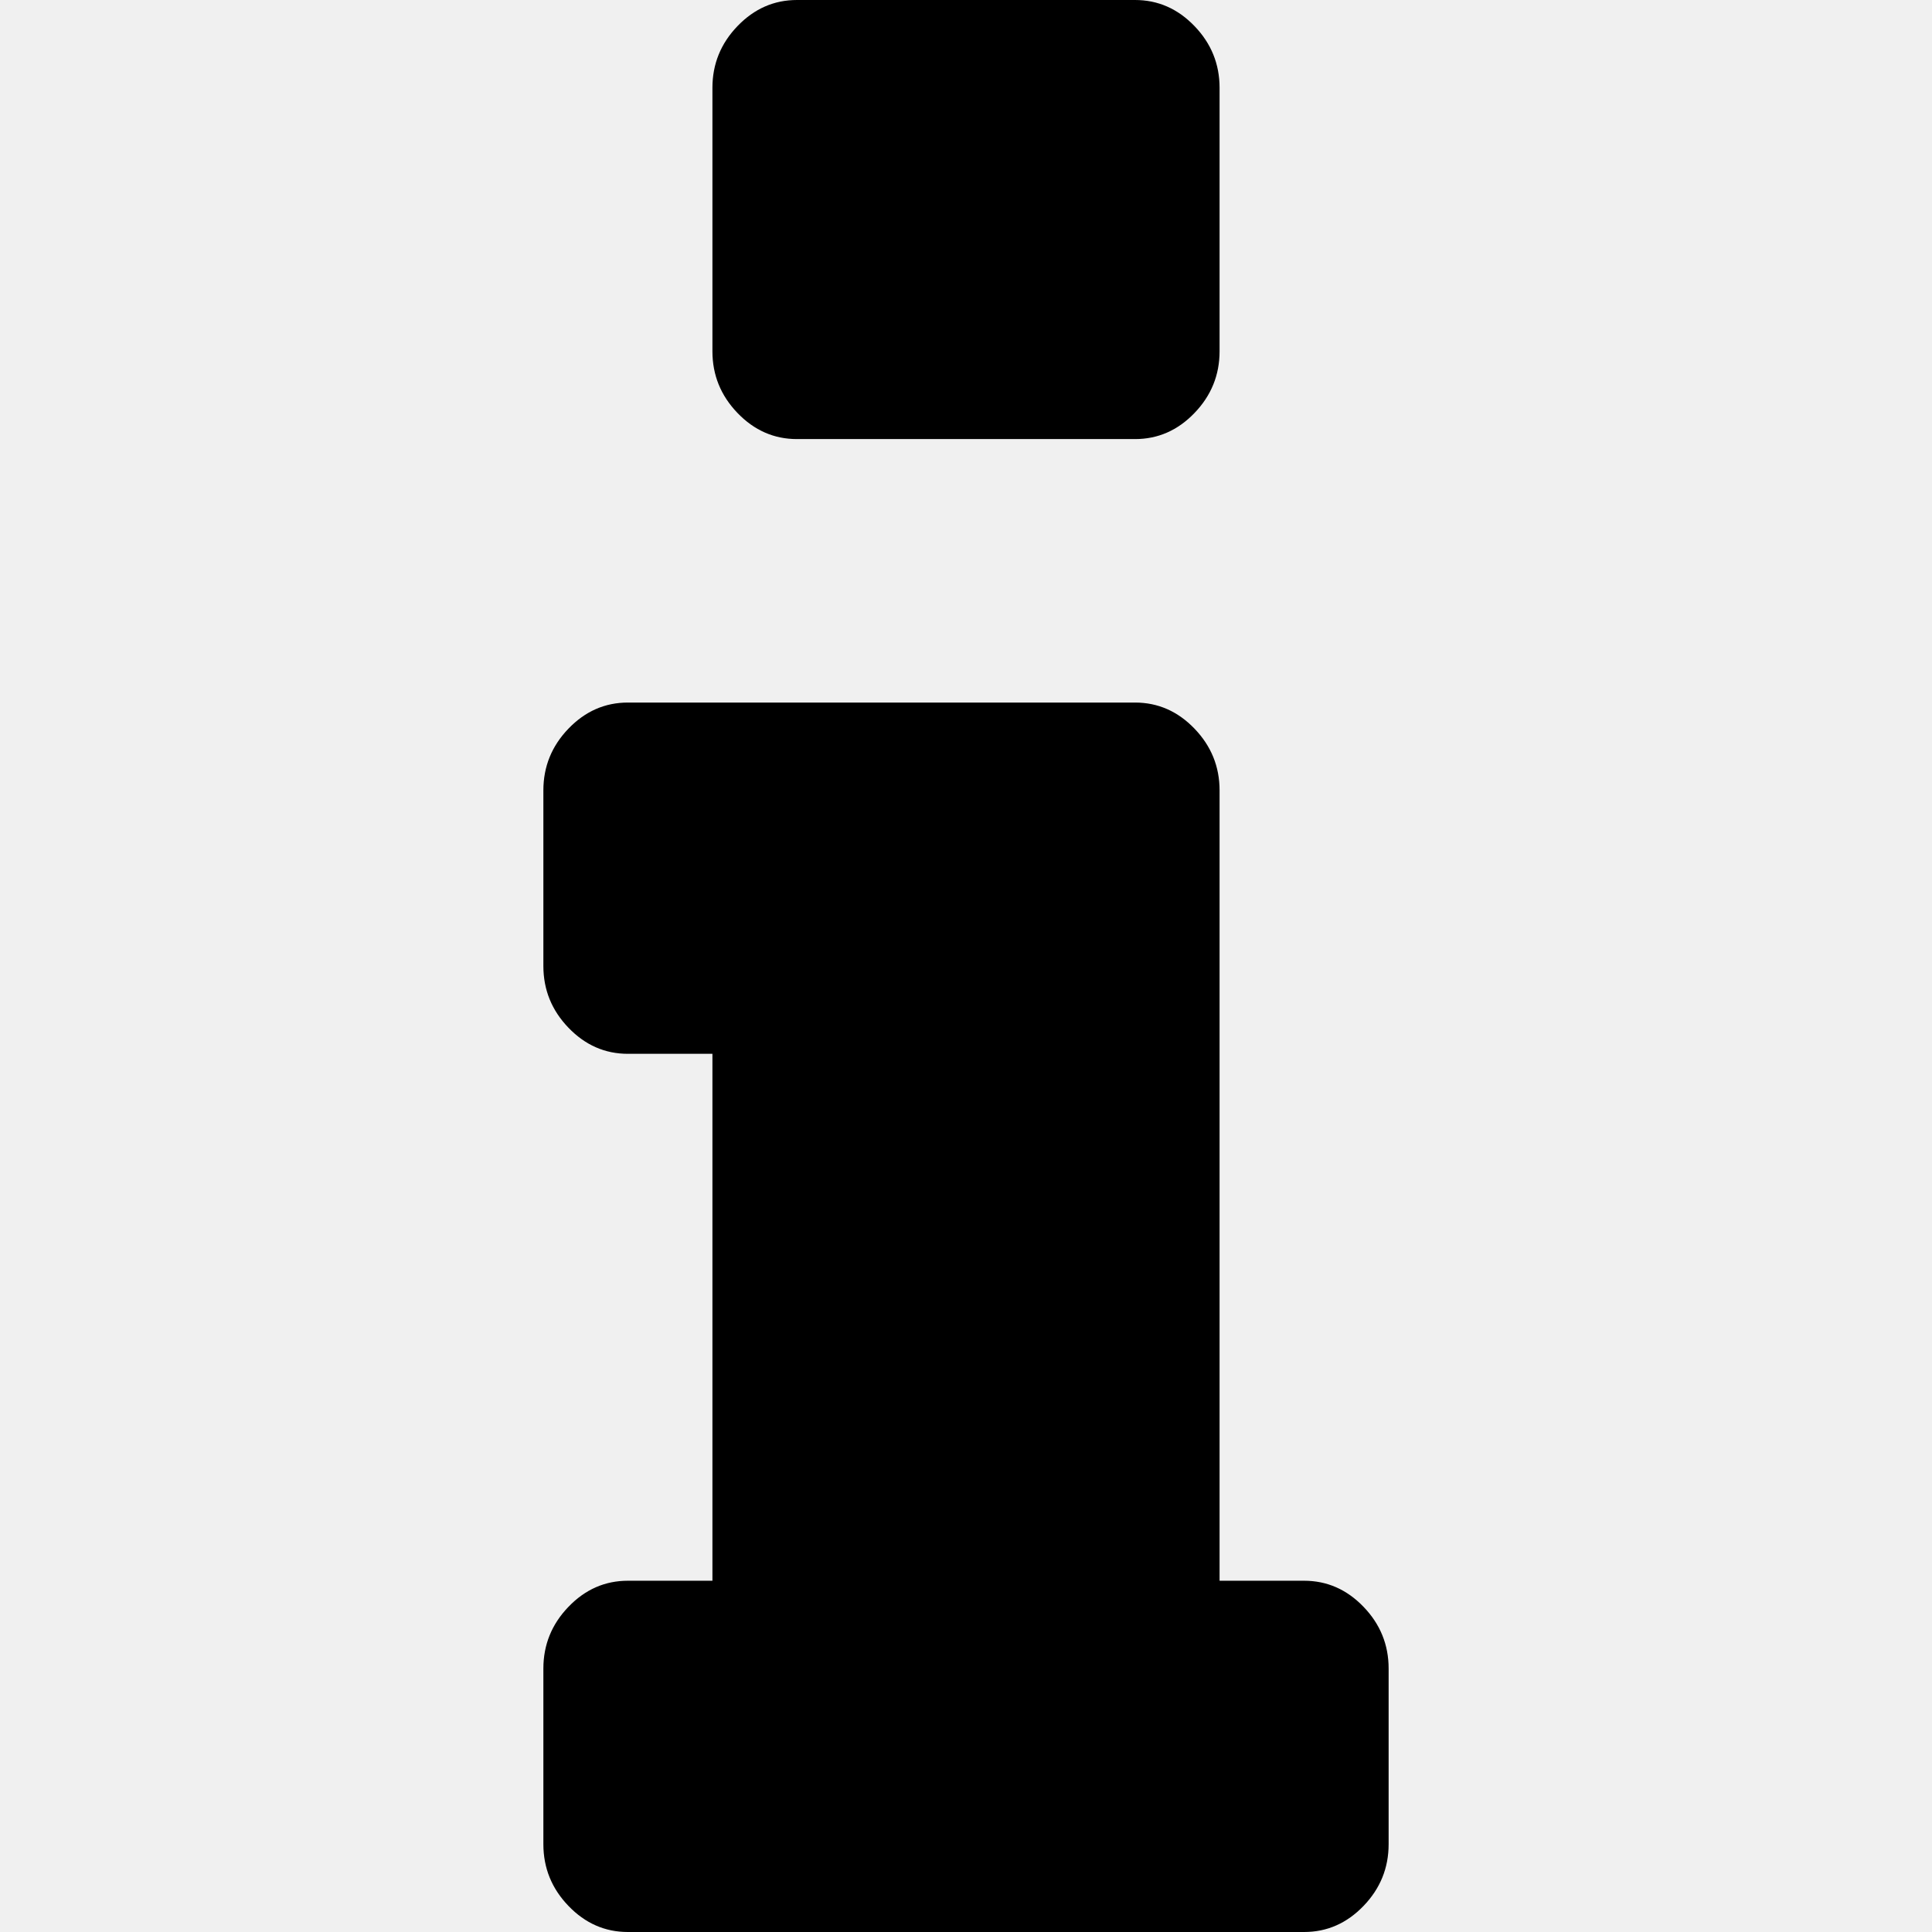
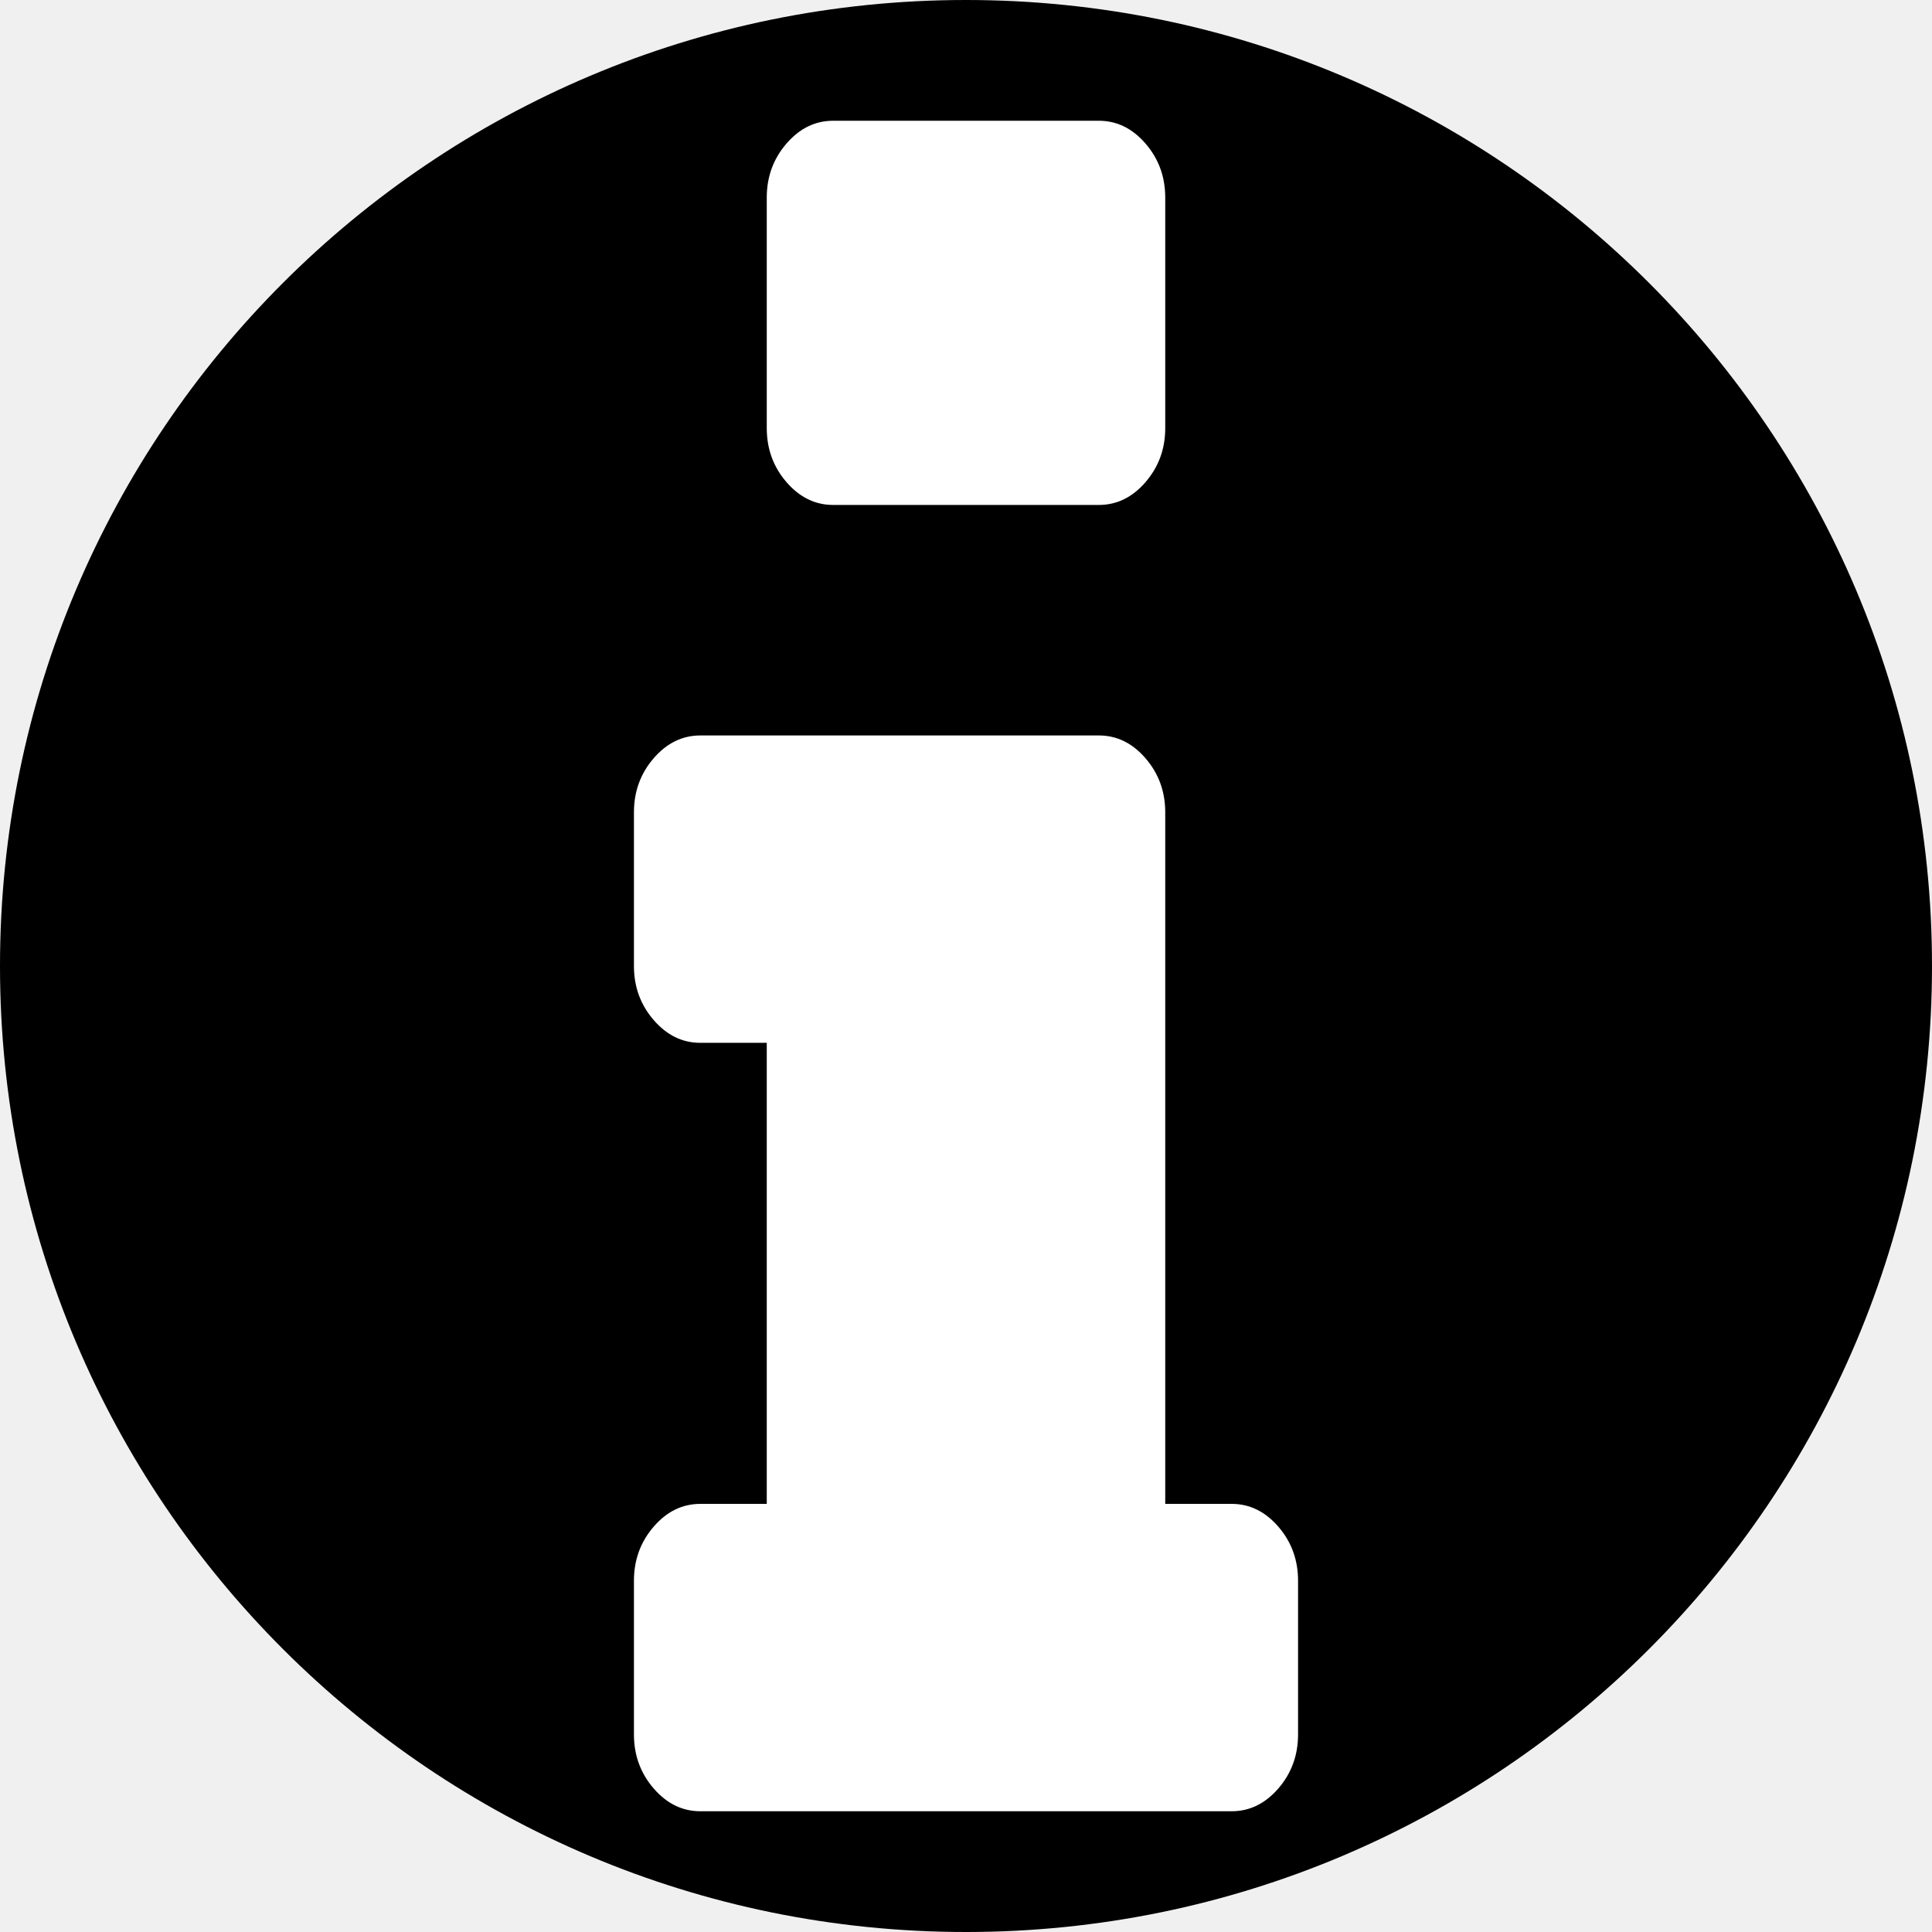
- <svg xmlns="http://www.w3.org/2000/svg" contentScriptType="text/ecmascript" contentStyleType="text/css" height="64" id="Layer_1" preserveAspectRatio="xMidYMid meet" version="1.1" viewBox="0 0 64 64" width="64" xml:space="preserve" zoomAndPan="magnify">
+ <svg xmlns="http://www.w3.org/2000/svg" zoomAndPan="magnify" xml:space="preserve" width="64" viewBox="0 0 64 64" version="1.1" preserveAspectRatio="xMidYMid meet" id="Layer_1" height="64" contentStyleType="text/css" contentScriptType="text/ecmascript">
  <defs id="defs7" />
-   <path d="m 46,55.273 v 5.818 c 0,0.788 -0.277,1.47 -0.831,2.045 C 44.615,63.712 43.958,64 43.2,64 H 20.8 C 20.042,64 19.385,63.712 18.831,63.136 18.277,62.561 18,61.879 18,61.091 v -5.818 c 0,-0.788 0.277,-1.47 0.831,-2.045 C 19.385,52.651 20.042,52.364 20.8,52.364 h 2.8 V 34.909 h -2.8 c -0.758,0 -1.415,-0.288 -1.969,-0.864 C 18.277,33.47 18,32.788 18,32 v -5.818 c 0,-0.788 0.277,-1.47 0.831,-2.045 0.554,-0.576 1.21,-0.864 1.969,-0.864 h 16.8 c 0.758,0 1.415,0.288 1.969,0.864 0.554,0.576 0.831,1.258 0.831,2.045 v 26.182 h 2.8 c 0.758,0 1.415,0.288 1.969,0.864 C 45.723,53.803 46,54.485 46,55.273 Z M 40.4,2.909 v 8.727 c 0,0.788 -0.277,1.47 -0.831,2.045 C 39.015,14.258 38.358,14.545 37.6,14.545 H 26.4 c -0.758,0 -1.415,-0.288 -1.969,-0.864 C 23.877,13.106 23.6,12.424 23.6,11.636 V 2.909 C 23.6,2.121 23.877,1.439 24.431,0.864 24.985,0.288 25.642,0 26.4,0 h 11.2 c 0.758,0 1.415,0.288 1.969,0.864 C 40.123,1.439 40.4,2.121 40.4,2.909 Z" id="path2" style="stroke-width:0.045" />
+   <g id="g13">
+     <circle r="32" style="fill:#000000" id="path11" cx="32" cy="32" />
+     <path d="m 43,52.364 v 5.091 c 0,0.689 -0.218,1.286 -0.653,1.79 C 41.911,59.748 41.396,60 40.8,60 H 23.2 C 22.604,60 22.089,59.748 21.653,59.244 21.218,58.741 21,58.144 21,57.455 v -5.091 c 0,-0.689 0.218,-1.286 0.653,-1.79 0.435,-0.504 0.951,-0.756 1.547,-0.756 h 2.2 V 34.545 h -2.2 c -0.596,0 -1.111,-0.252 -1.547,-0.756 C 21.218,33.286 21,32.689 21,32 v -5.091 c 0,-0.689 0.218,-1.286 0.653,-1.79 0.435,-0.504 0.951,-0.756 1.547,-0.756 h 13.2 c 0.596,0 1.111,0.252 1.547,0.756 C 38.382,25.623 38.6,26.22 38.6,26.909 v 22.909 h 2.2 c 0.596,0 1.111,0.252 1.547,0.756 C 42.782,51.078 43,51.674 43,52.364 Z M 38.6,6.545 v 7.636 c 0,0.689 -0.218,1.286 -0.653,1.79 -0.435,0.504 -0.951,0.756 -1.547,0.756 h -8.8 c -0.596,0 -1.111,-0.252 -1.547,-0.756 C 25.618,15.468 25.4,14.871 25.4,14.182 V 6.545 C 25.4,5.856 25.618,5.259 26.053,4.756 26.489,4.252 27.004,4 27.6,4 h 8.8 c 0.596,0 1.111,0.252 1.547,0.756 C 38.382,5.259 38.6,5.856 38.6,6.545 Z" id="path2" style="fill:#ffffff;stroke-width:0.037" />
+   </g>
</svg>
